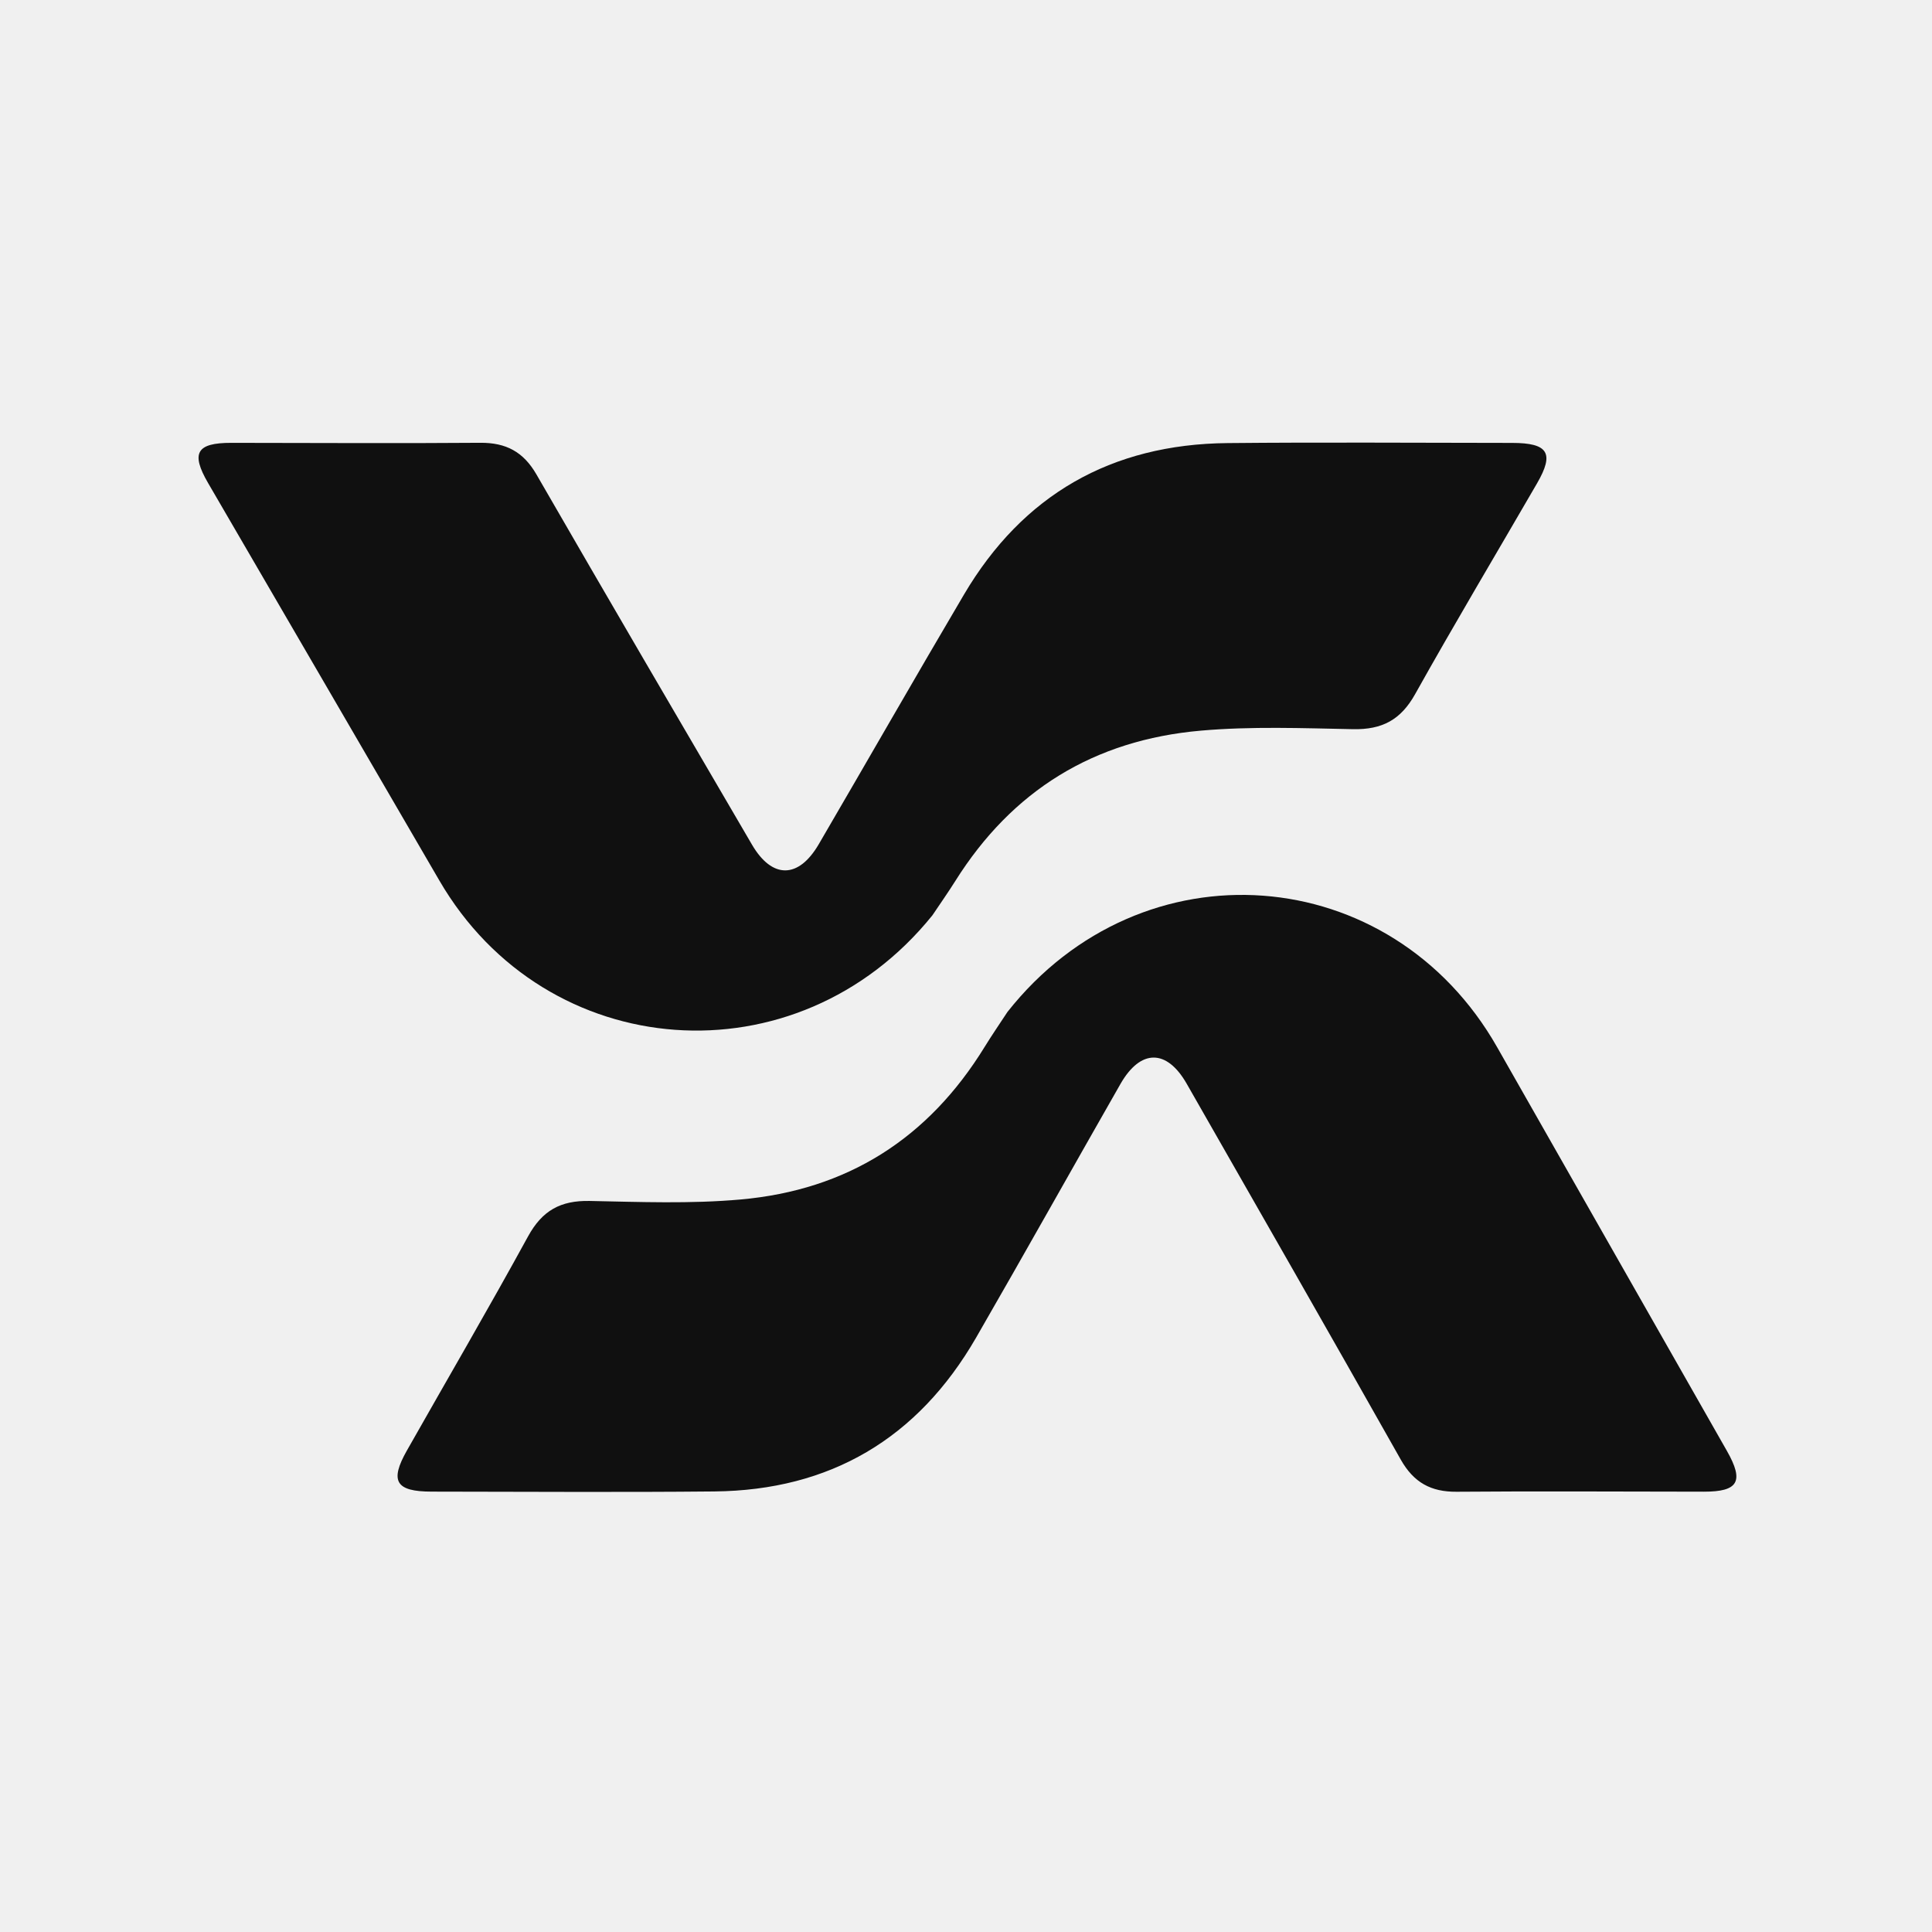
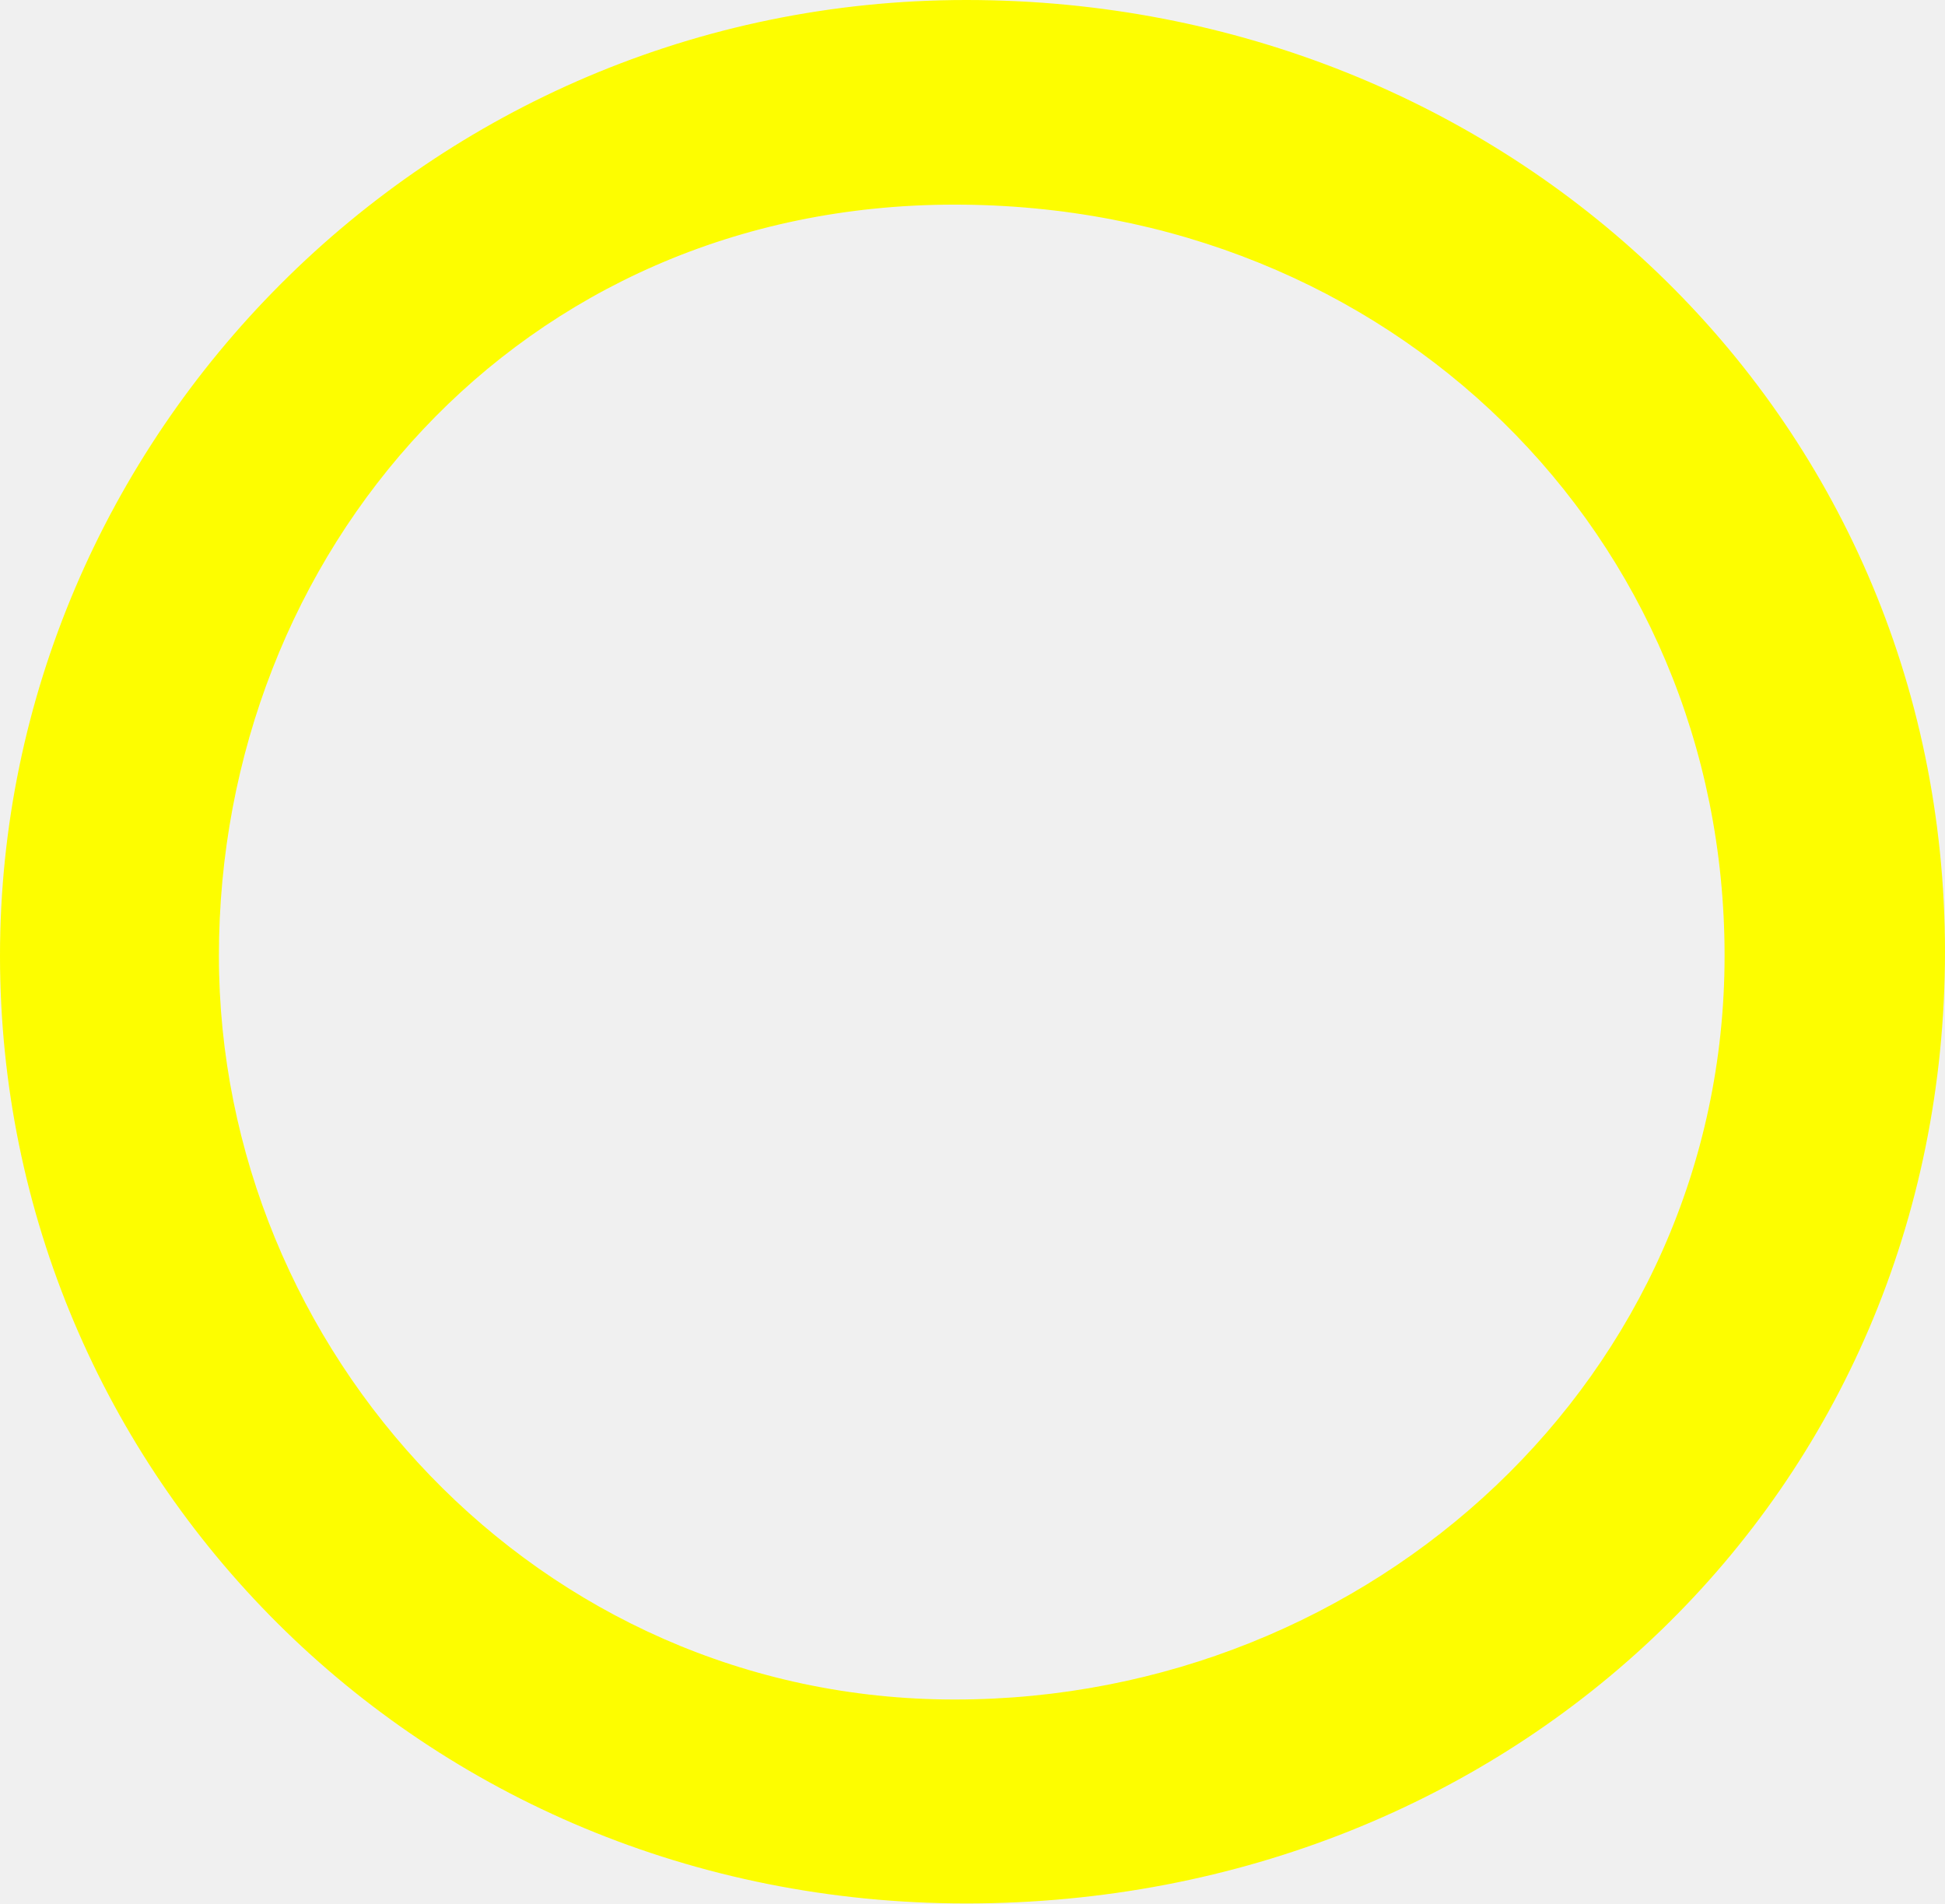
- <svg xmlns="http://www.w3.org/2000/svg" width="180" height="180" viewBox="0 0 180 180" fill="none">
-   <path d="M86.871 85.276C87.584 84.211 88.323 83.164 89.004 82.08C94.301 73.65 101.902 68.944 111.892 68.071C116.611 67.659 121.34 67.844 126.059 67.936C128.788 67.989 130.508 67.058 131.839 64.68C135.533 58.077 139.411 51.577 143.204 45.029C144.833 42.217 144.244 41.268 140.88 41.265C132.042 41.259 123.203 41.195 114.366 41.281C103.533 41.385 95.293 46.102 89.81 55.396C85.251 63.122 80.802 70.912 76.279 78.659C74.391 81.891 71.934 81.901 70.058 78.691C63.345 67.206 56.624 55.724 49.978 44.201C48.764 42.096 47.145 41.234 44.741 41.254C37.008 41.316 29.275 41.262 21.541 41.259C18.314 41.258 17.759 42.2 19.385 44.999C26.56 57.346 33.759 69.679 40.929 82.028C50.874 99.159 74.251 100.929 86.871 85.276Z" fill="#101010" />
-   <path d="M93.861 94.283C93.153 95.364 92.419 96.428 91.742 97.528C86.481 106.088 78.931 110.866 69.008 111.753C64.321 112.171 59.623 111.983 54.937 111.89C52.225 111.836 50.517 112.781 49.195 115.196C45.526 121.9 41.673 128.5 37.906 135.149C36.289 138.004 36.873 138.968 40.214 138.971C48.993 138.977 57.773 139.042 66.551 138.955C77.311 138.849 85.496 134.059 90.942 124.623C95.47 116.777 99.889 108.867 104.383 101.002C106.257 97.72 108.698 97.709 110.562 100.969C117.23 112.631 123.905 124.289 130.507 135.99C131.713 138.127 133.32 139.002 135.708 138.983C143.389 138.919 151.071 138.974 158.753 138.977C161.958 138.978 162.509 138.021 160.894 135.18C153.768 122.643 146.617 110.12 139.495 97.581C129.617 80.187 106.397 78.389 93.861 94.283Z" fill="#101010" />
+ <svg xmlns="http://www.w3.org/2000/svg" width="512" height="501" viewBox="0 0 512 501" fill="none">
+   <g clip-path="url(#clip0_2403_761)">
+     <path d="M512 250.408C512 392.899 398.463 501 254.368 501C110.273 501 0 387.727 0 251.556C0 115.384 112.383 0 254.368 0C396.354 0 512 108.101 512 250.592V250.408ZM57.624 251.556C57.624 355.462 141.401 447.325 251.289 447.325C361.178 447.325 453.977 362.335 453.977 251.556C453.977 140.777 366.181 53.859 251.289 53.859C136.398 53.859 57.624 145.736 57.624 251.556Z" fill="#FDFD00" />
+   </g>
+   <defs>
+     <clipPath id="clip0_2403_761">
+       <rect width="512" height="501" fill="white" />
+     </clipPath>
+   </defs>
</svg>
